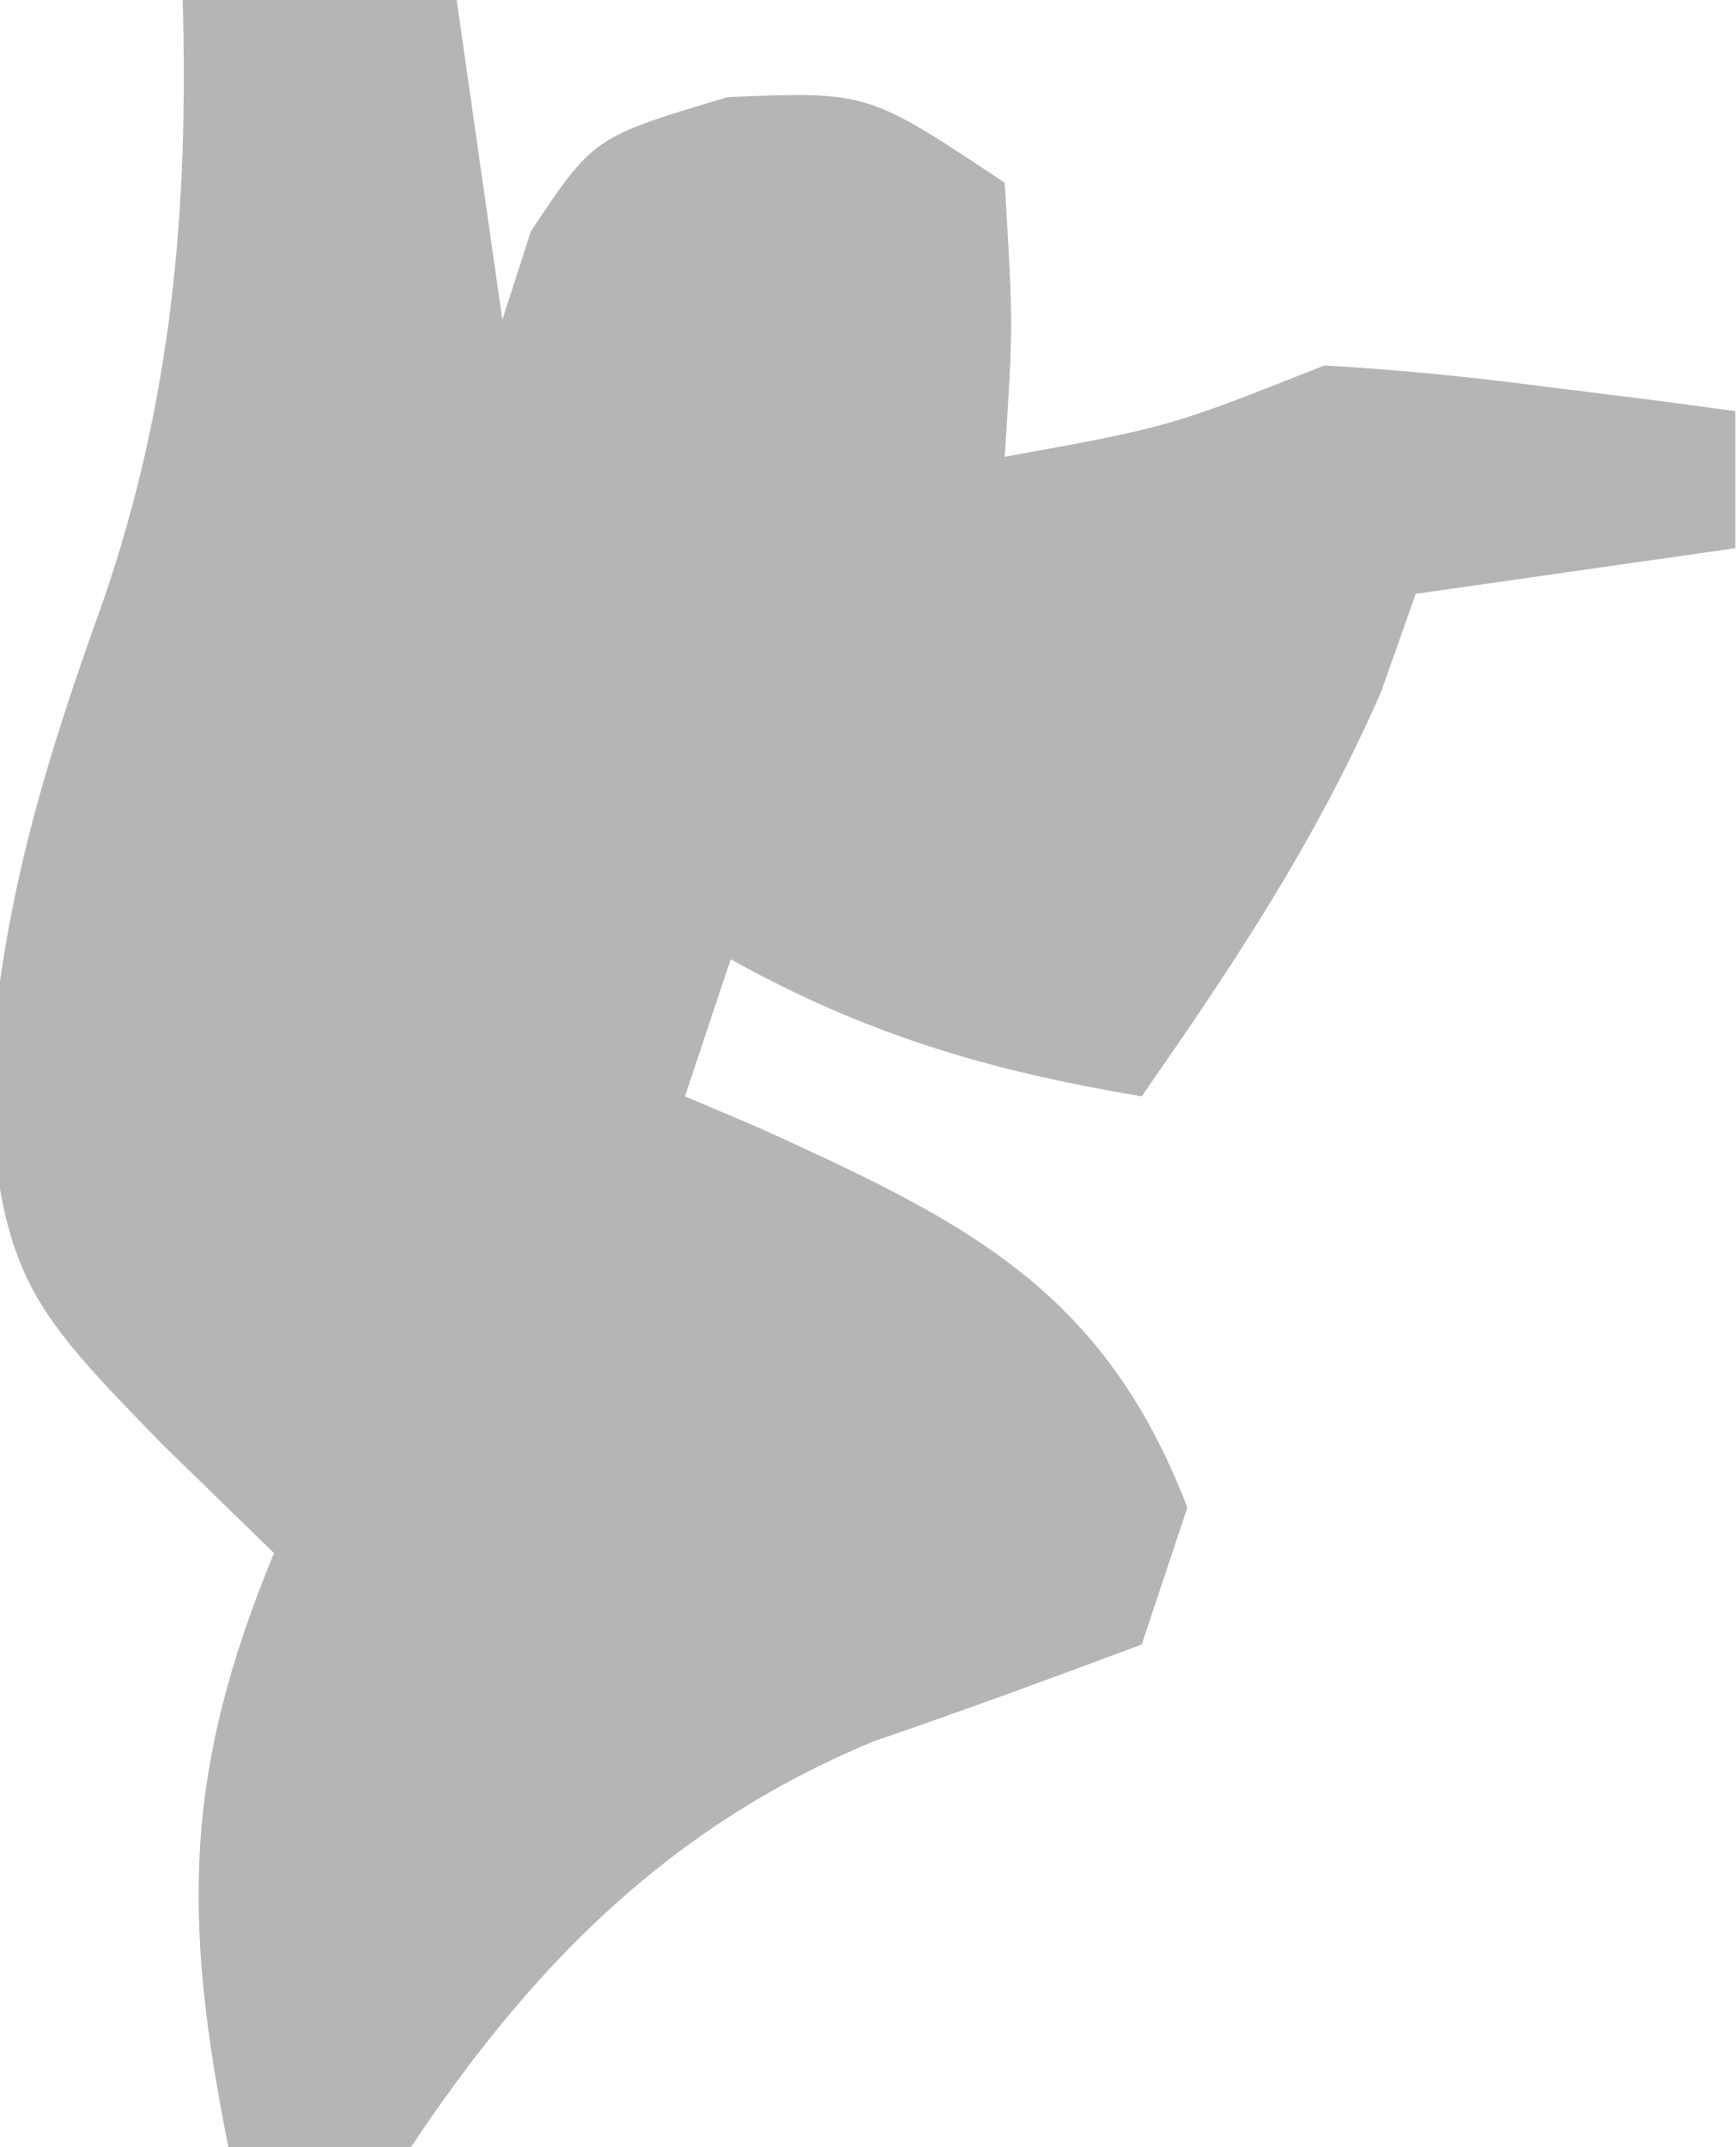
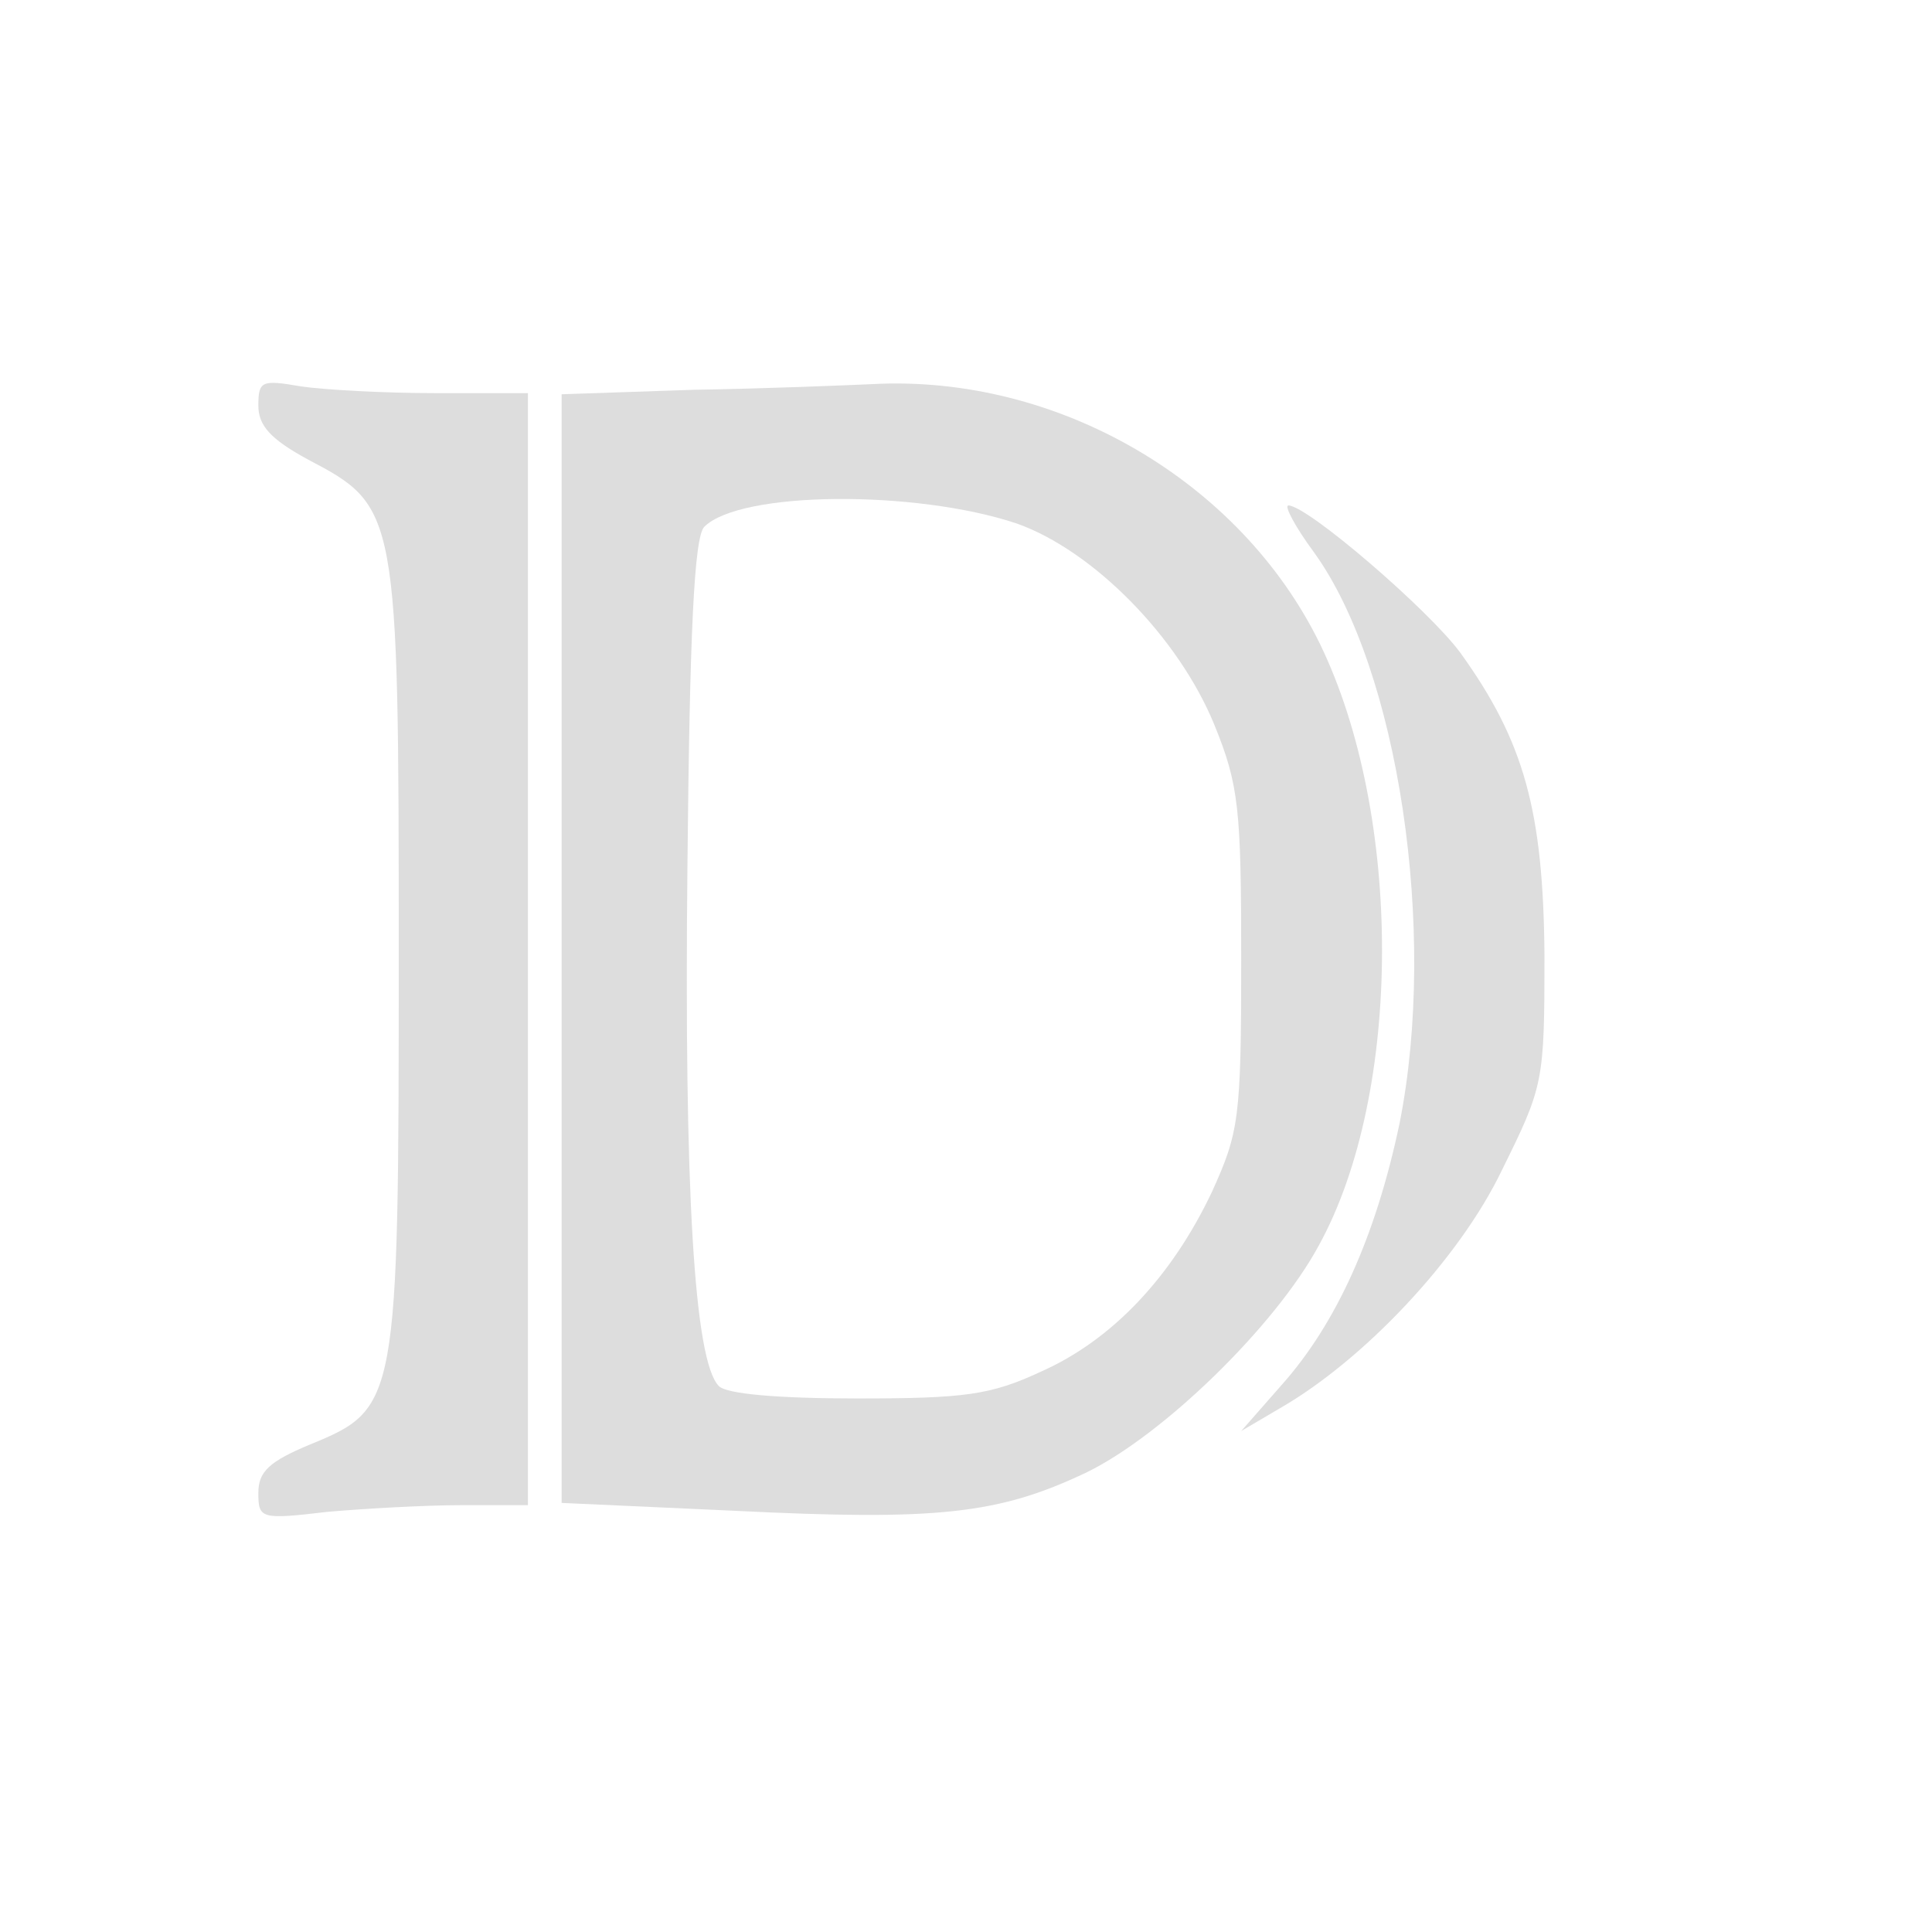
- <svg xmlns="http://www.w3.org/2000/svg" version="1.1" width="38" height="47">
-   <path d="M0 0 C1.98 0 3.96 0 6 0 C6.33 2.31 6.66 4.62 7 7 C7.206 6.361 7.412 5.721 7.625 5.062 C9 3 9 3 11.938 2.125 C15 2 15 2 18 4 C18.188 7.125 18.188 7.125 18 10 C21.61 9.344 21.61 9.344 25 8 C26.546 8.087 28.089 8.24 29.625 8.438 C30.442 8.539 31.26 8.641 32.102 8.746 C32.728 8.83 33.355 8.914 34 9 C34 9.99 34 10.98 34 12 C31.69 12.33 29.38 12.66 27 13 C26.753 13.701 26.505 14.402 26.25 15.125 C24.839 18.37 23.021 21.103 21 24 C17.656 23.443 14.967 22.648 12 21 C11.67 21.99 11.34 22.98 11 24 C11.543 24.231 12.085 24.461 12.645 24.699 C17.098 26.729 20.149 28.187 22 33 C21.67 33.99 21.34 34.98 21 36 C19.053 36.726 17.103 37.446 15.137 38.117 C10.683 39.957 7.662 43.006 5 47 C3.68 47 2.36 47 1 47 C-0.007 41.965 0.026 38.761 2 34 C1.196 33.216 0.391 32.432 -0.438 31.625 C-3.328 28.664 -3.919 27.994 -4.25 23.938 C-3.994 19.905 -3.088 16.898 -1.734 13.137 C-0.239 8.786 0.134 4.572 0 0 Z " fill="#B5B5B5" transform="translate(4,0)" />
+ <svg xmlns="http://www.w3.org/2000/svg" version="1.0" width="38pt" height="38pt" viewBox="0 0 172 172" preserveAspectRatio="xMidYMid meet">
+   <g transform="translate(0,172) scale(0.1,-0.1)" fill="#dddddd" stroke="none">
+     <path d="M230 1359 c0 -18 11 -30 44 -48 80 -42 81 -45 81 -441 0 -400 -1 -404 -79 -436 -36 -15 -46 -24 -46 -43 0 -23 2 -24 61 -17 34 3 88 6 120 6 l59 0 0 495 0 495 -82 0 c-46 0 -100 3 -120 6 -35 6 -38 5 -38 -17z" />
+     <path d="M618 1373 l-118 -4 0 -493 0 -494 154 -7 c181 -9 235 -3 313 34 68 33 168 130 207 202 75 136 75 384 1 536 -71 145 -234 240 -399 231 -23 -1 -94 -4 -158 -5z m287 -119 c68 -24 144 -101 176 -179 22 -54 24 -75 24 -210 0 -141 -2 -153 -26 -206 -36 -76 -89 -132 -152 -160 -45 -21 -68 -24 -164 -24 -71 0 -116 4 -123 11 -22 22 -31 175 -28 463 2 208 6 293 15 302 32 32 188 33 278 3z" />
+     <path d="M1170 1228 c75 -104 110 -337 76 -508 -21 -100 -56 -178 -105 -233 l-36 -41 34 20 c75 43 160 133 198 212 37 75 38 78 38 191 -1 129 -18 191 -75 270 -28 38 -136 131 -153 131 -4 0 6 -19 23 -42z" />
+   </g>
</svg>
